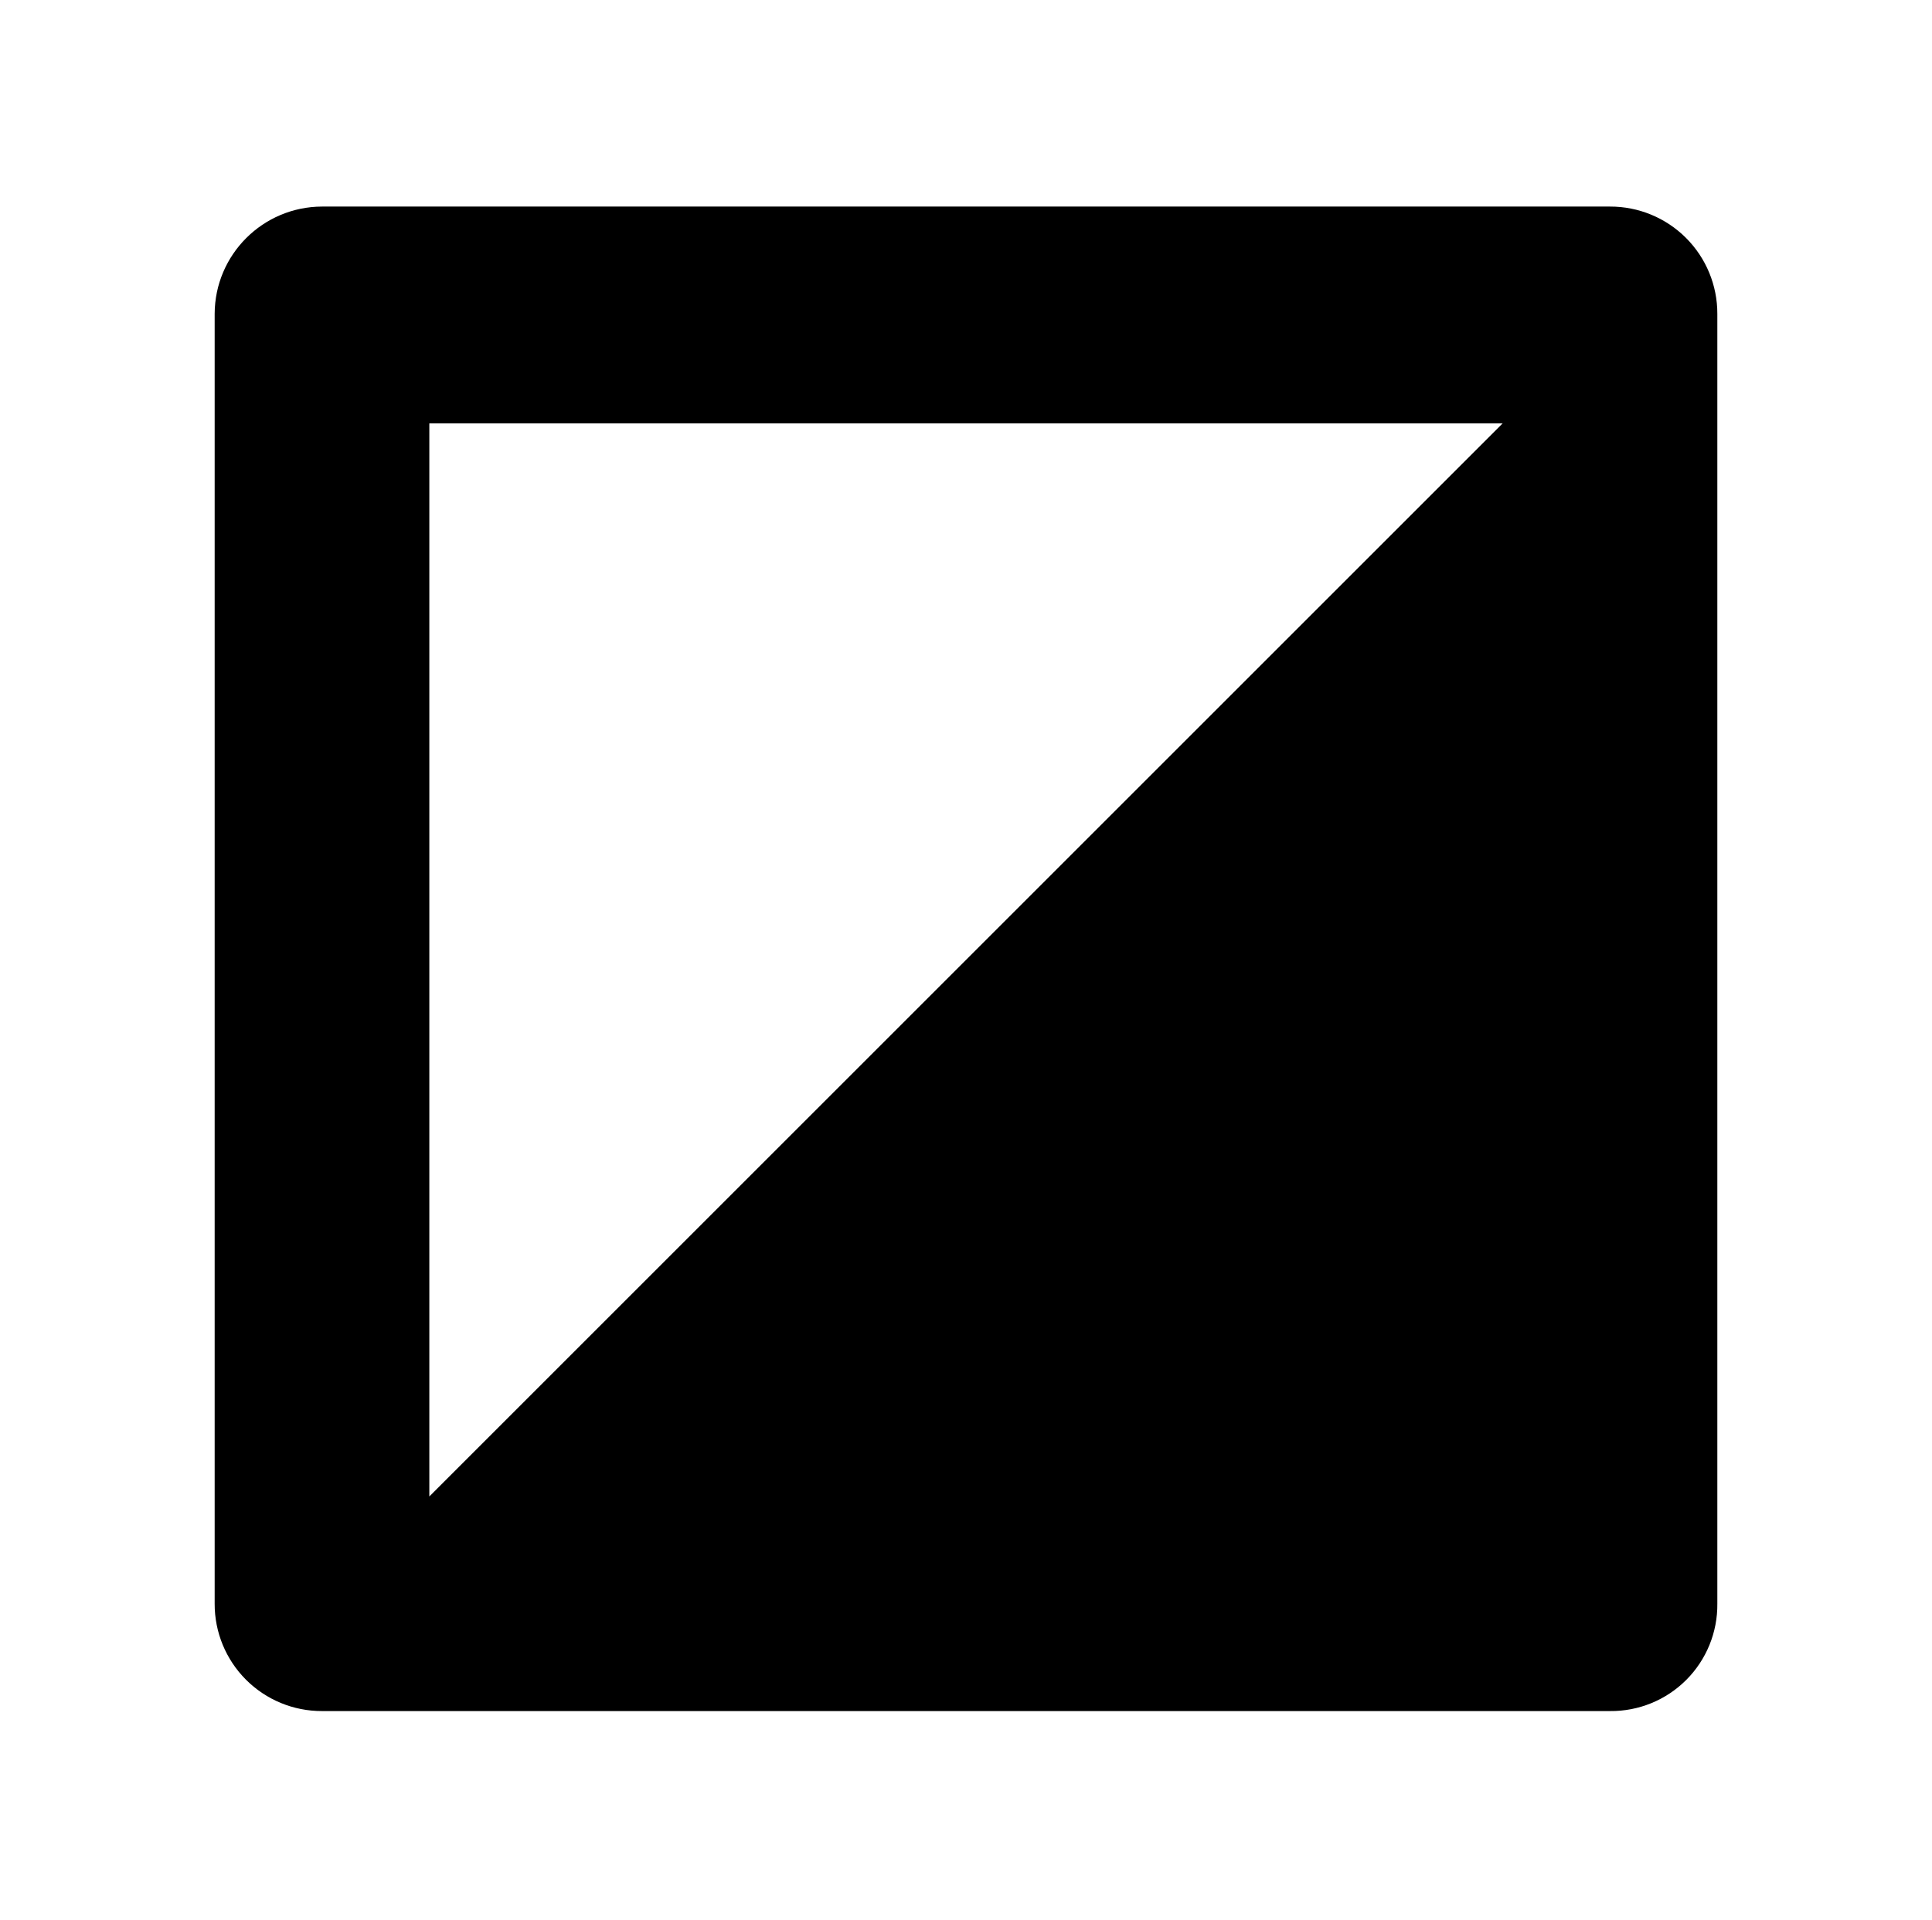
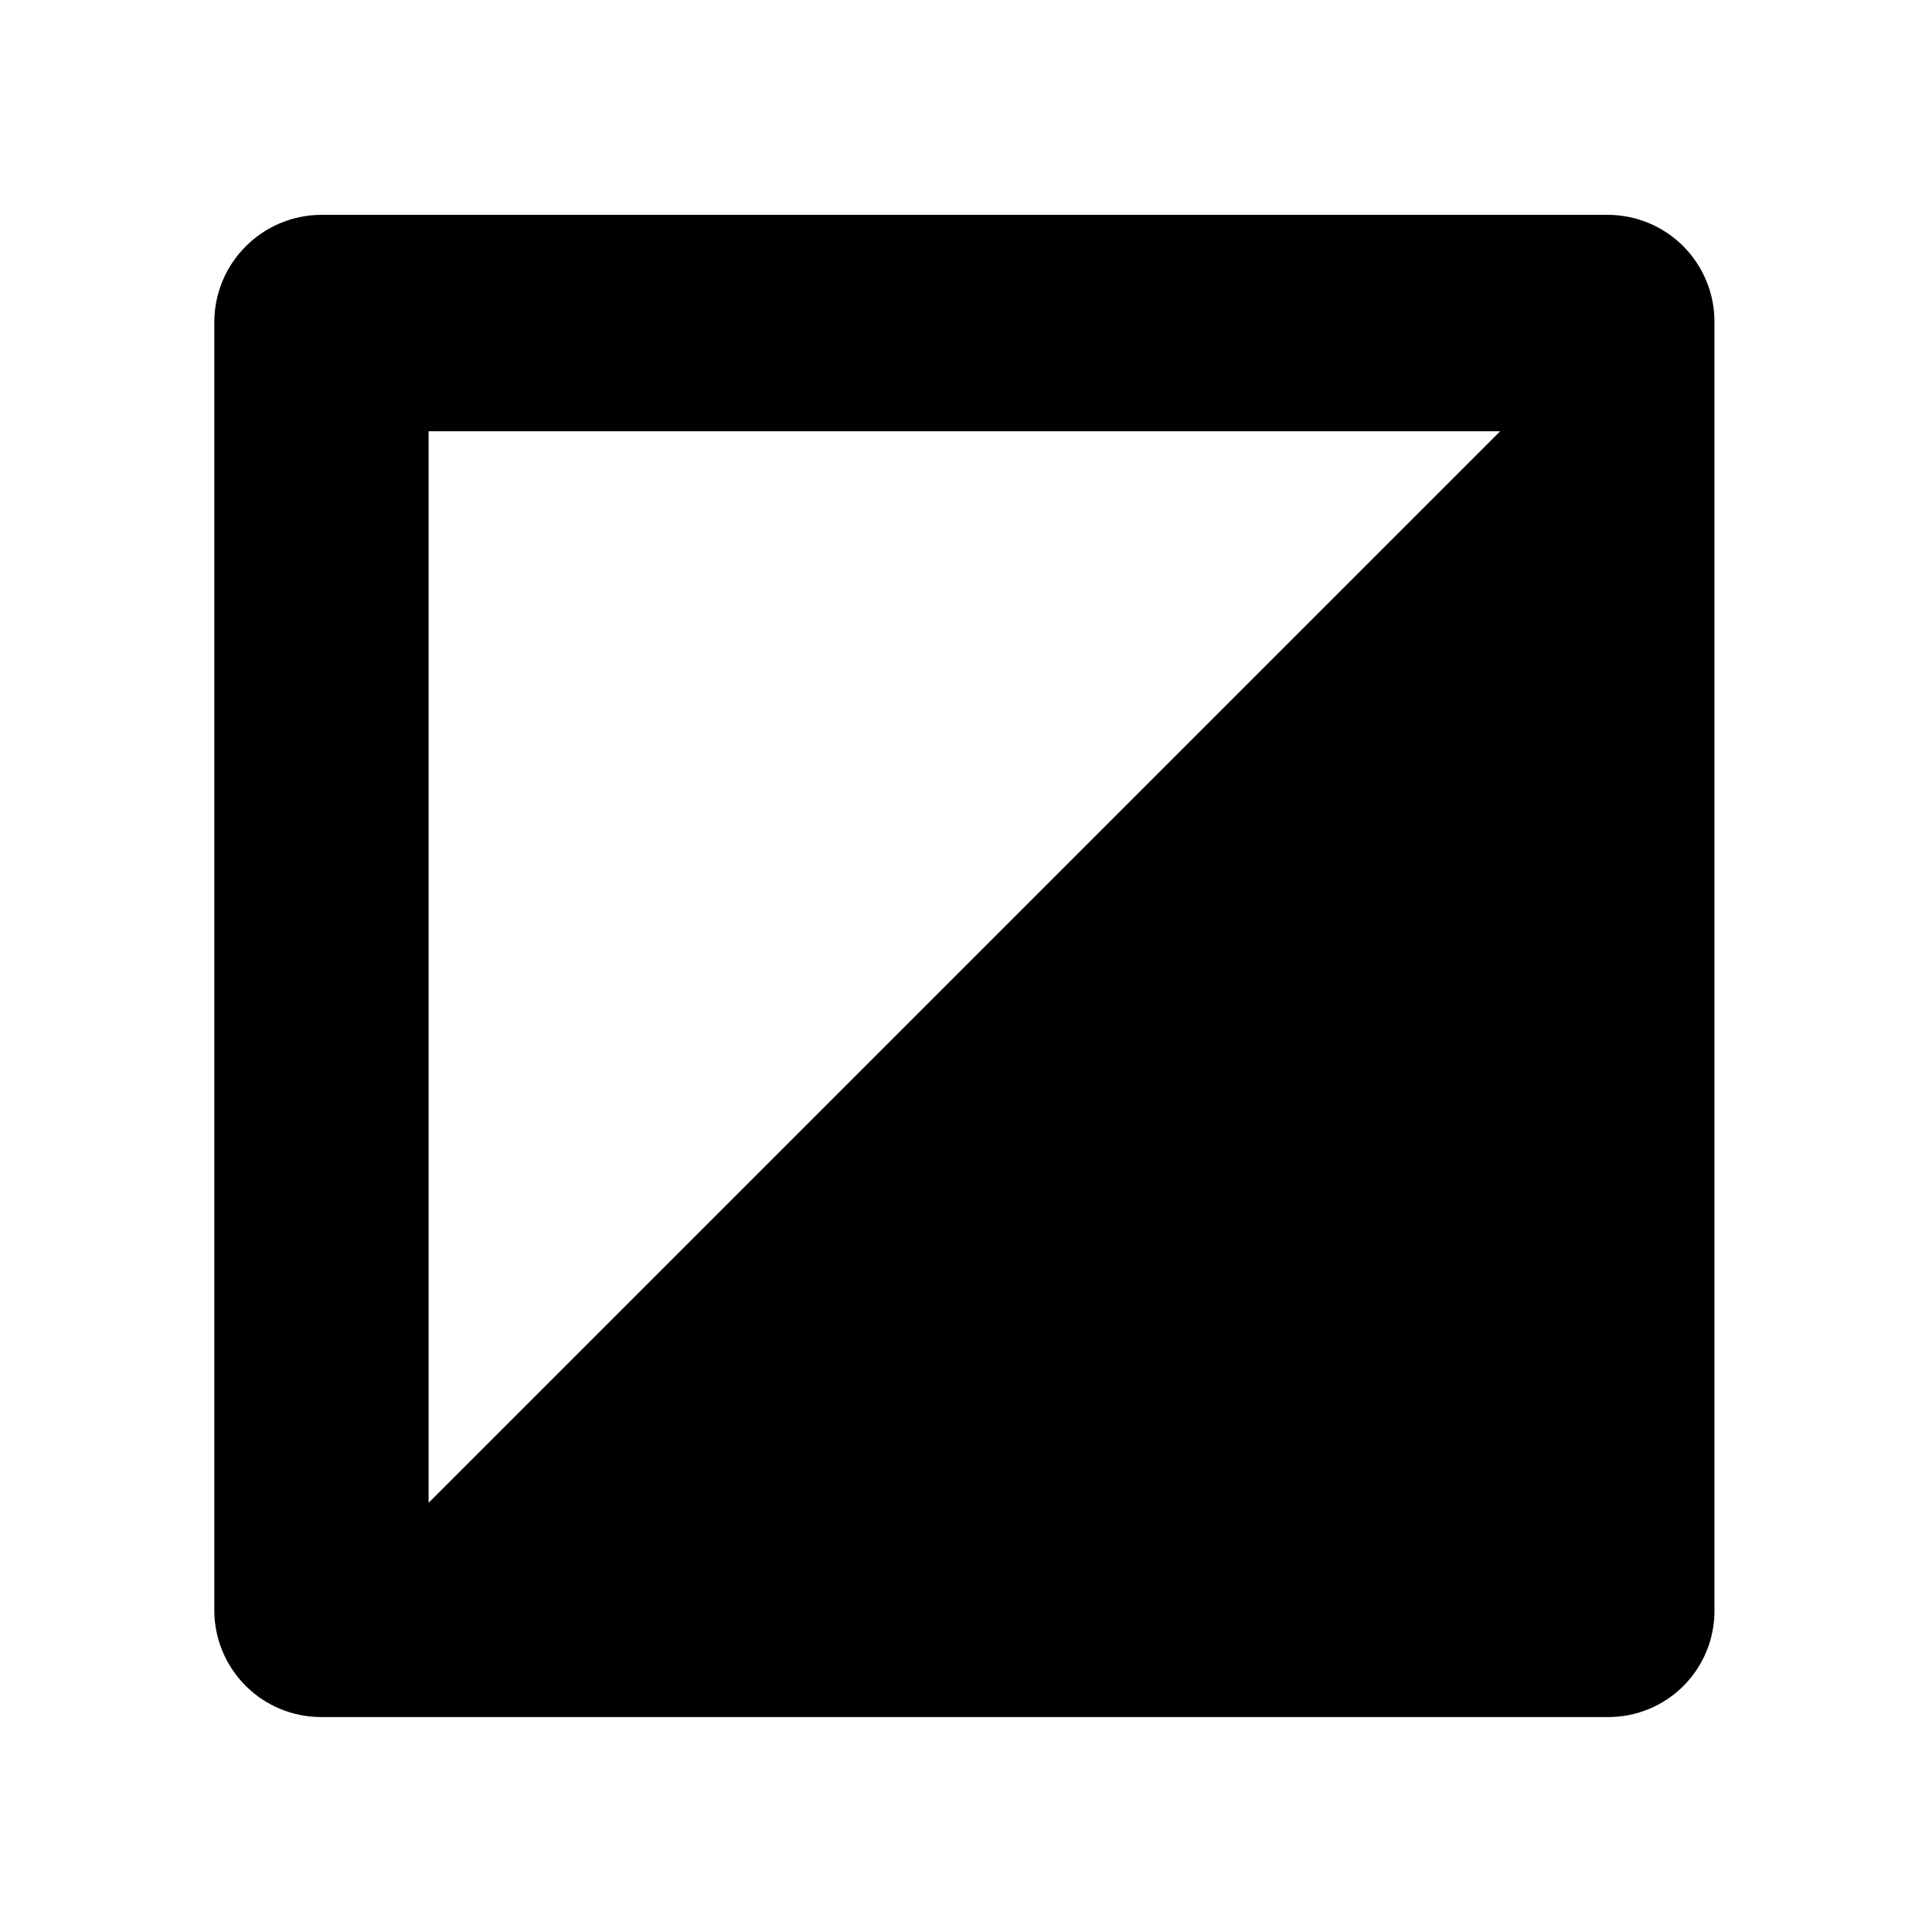
- <svg xmlns="http://www.w3.org/2000/svg" width="18" height="17.889" viewBox="0 0 18 17.889">
-   <path d="M15,1.925H3a1.003,1.003,0,0,0-1,1v12.02a.997.997,0,0,0,1,1H15a.99.99,0,0,0,1-1v-12.02A.997.997,0,0,0,15,1.925Zm-11,2.02H14l-10,10Z" />
+ <svg xmlns="http://www.w3.org/2000/svg" width="18" height="18.031" viewBox="0 0 18 18.031">
+   <path d="M15,2.005H3a1.003,1.003,0,0,0-1,1v12.02a.997.997,0,0,0,1,1H15a.99.99,0,0,0,1-1V3.005A.997.997,0,0,0,15,2.005Zm-11,2.02H14l-10,10Z" />
+   <rect width="18" height="18.031" fill="none" />
</svg>
